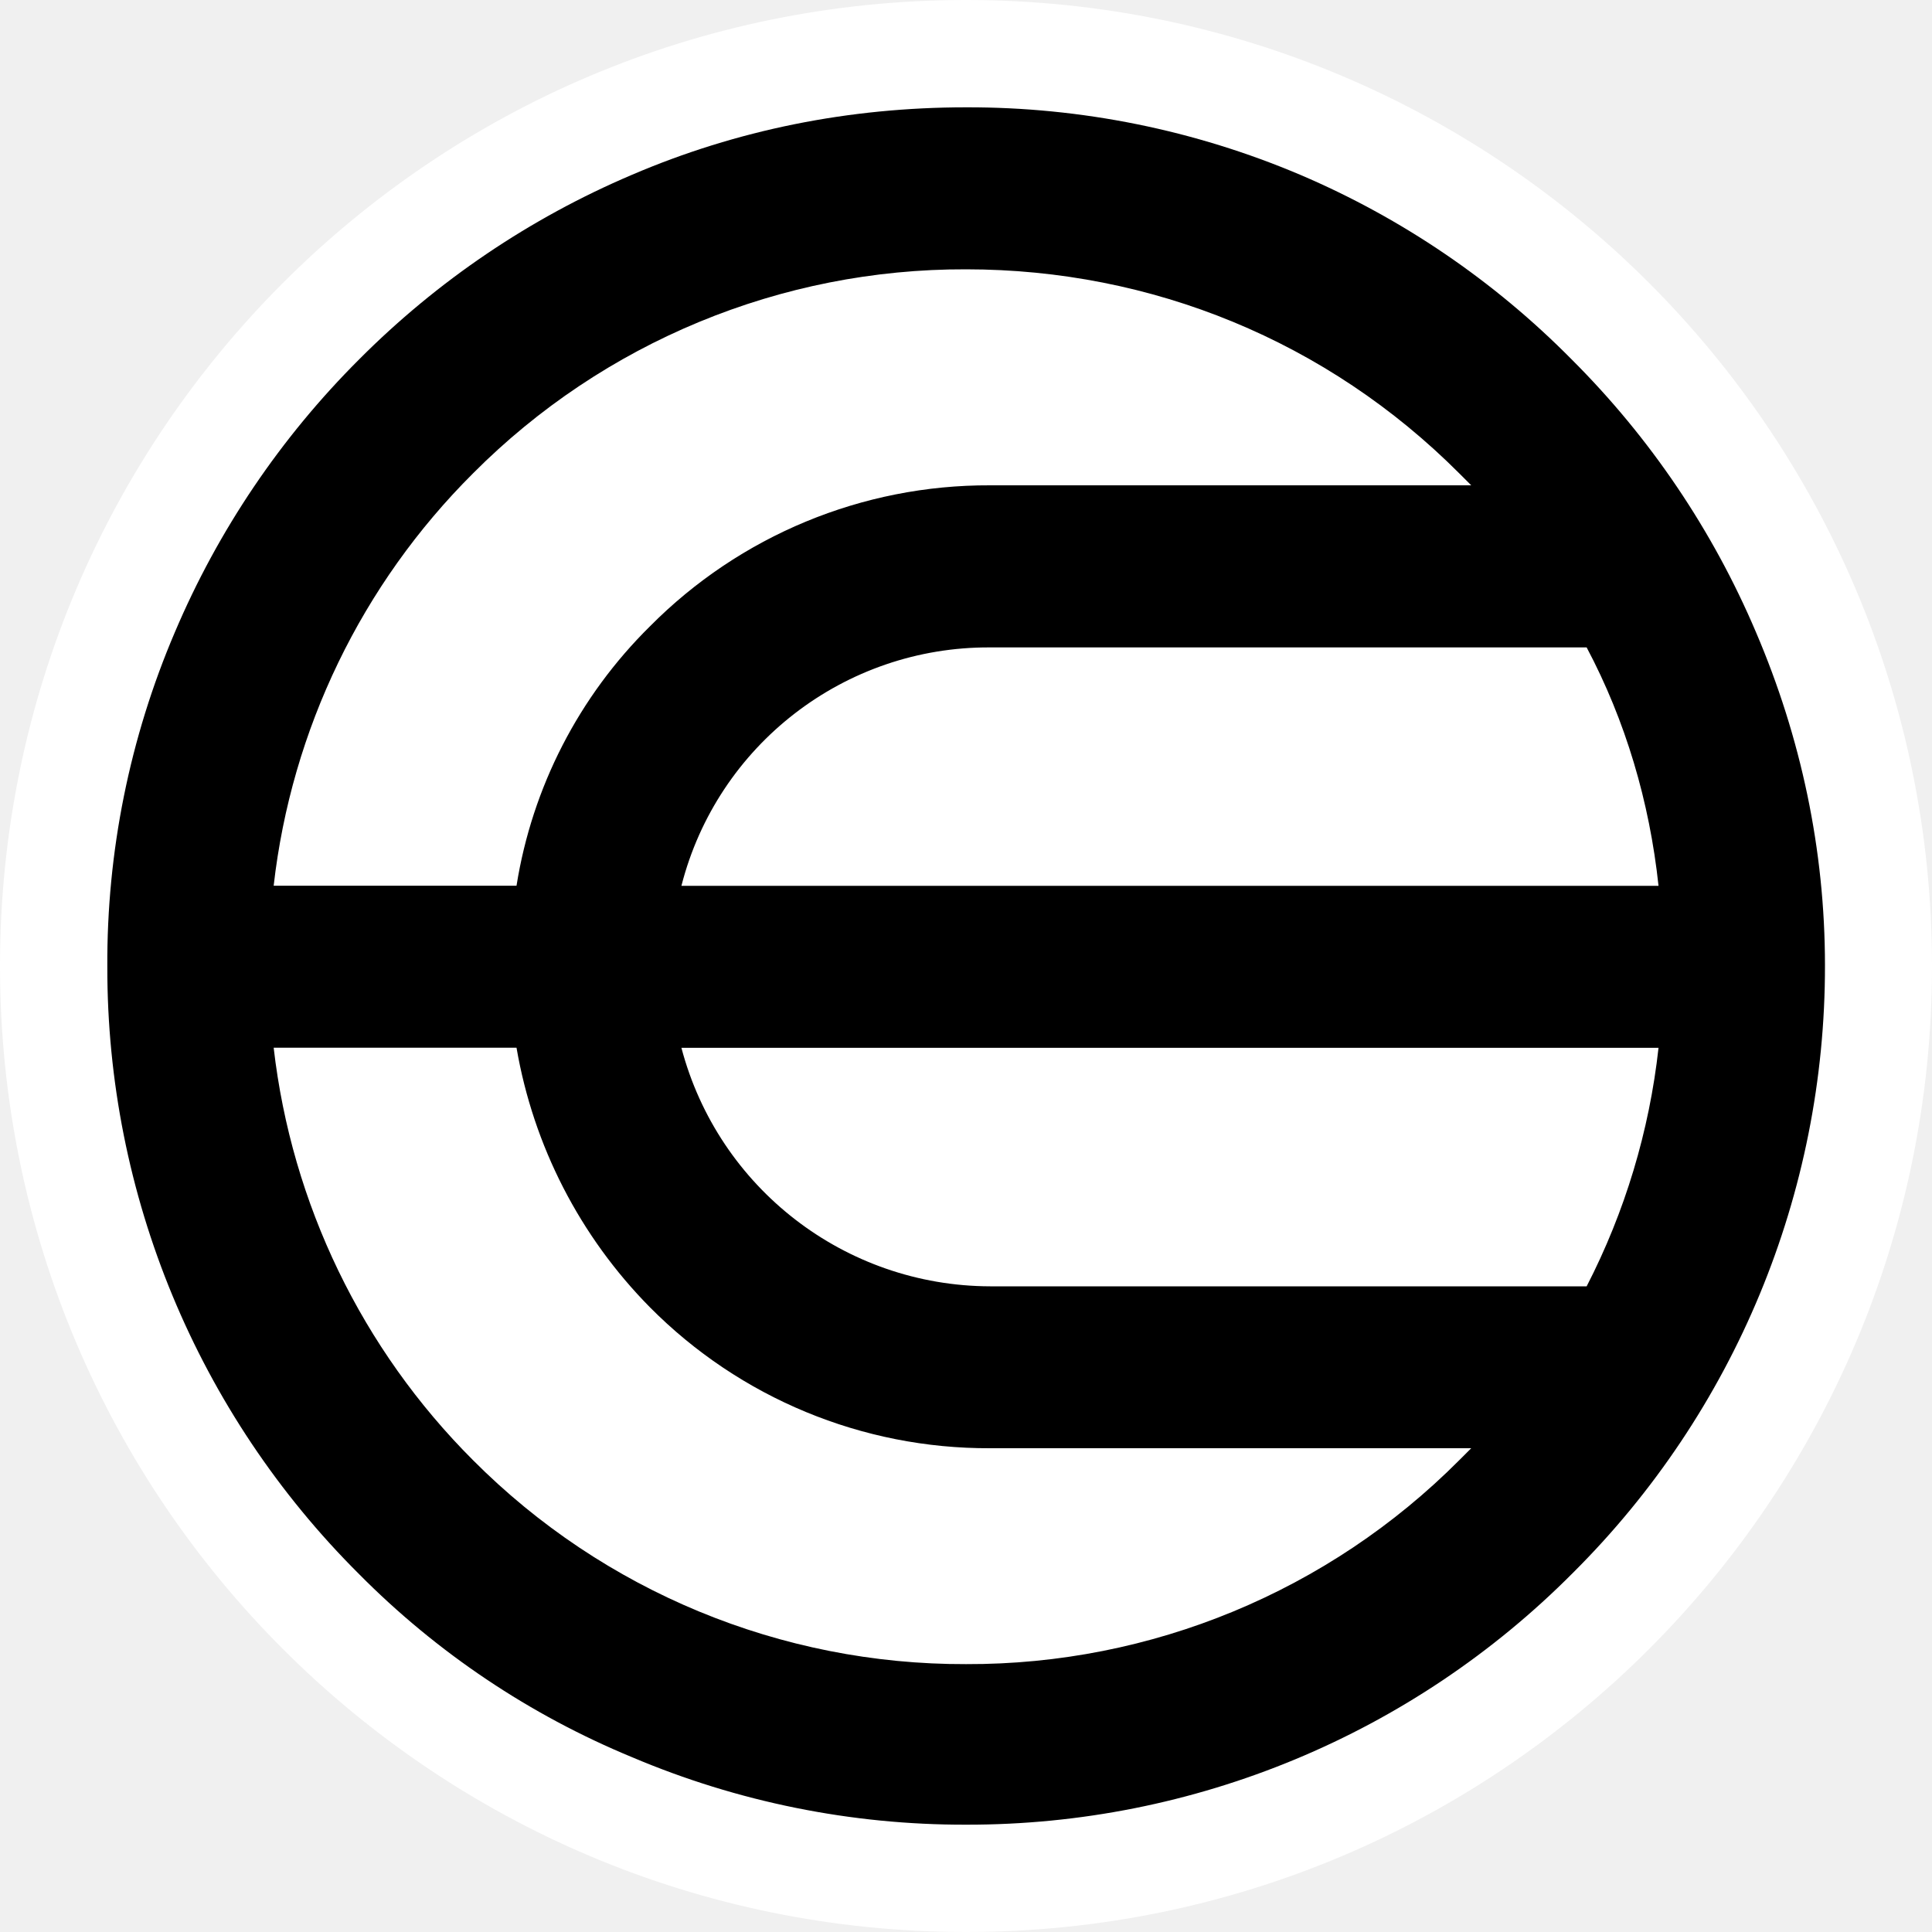
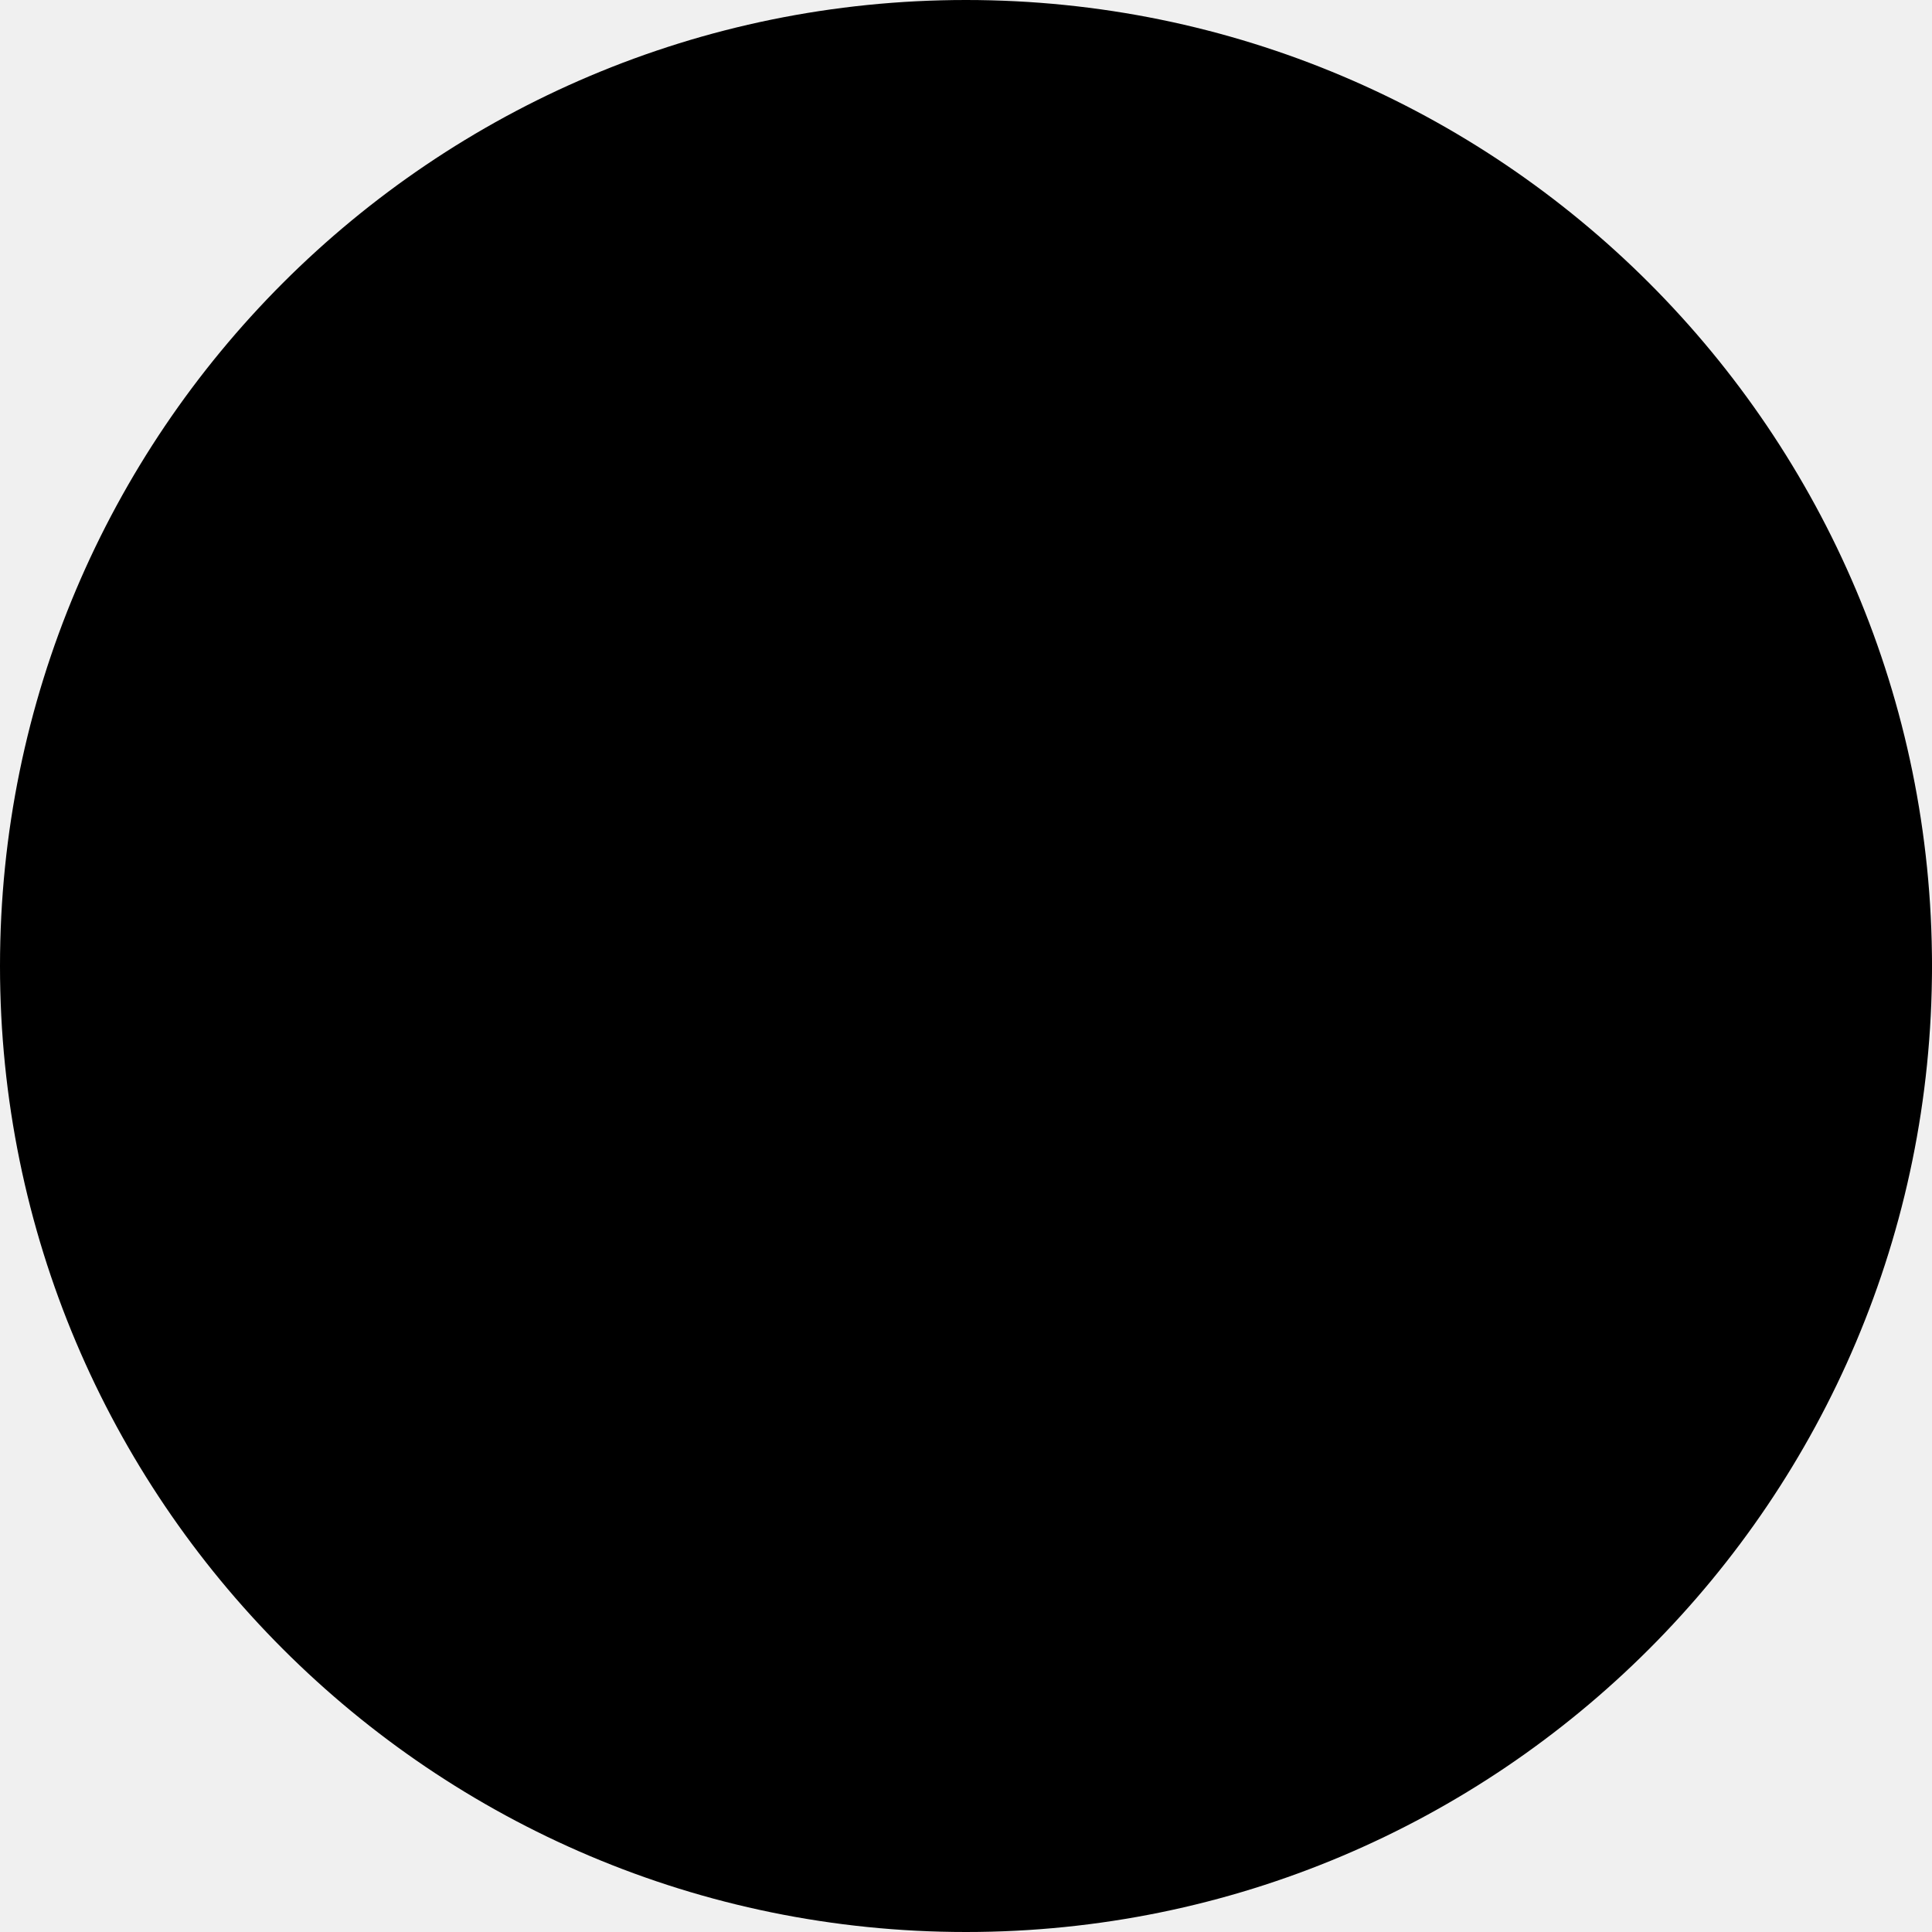
- <svg xmlns="http://www.w3.org/2000/svg" fill="none" viewBox="0 0 20 20">
-   <circle cx="10" cy="10" r="10" fill="#fff" />
-   <path fill="#000" d="M18.178 6.545a8.9 8.9 0 0 0-1.909-2.825 8.8 8.8 0 0 0-2.808-1.91 8.8 8.8 0 0 0-3.46-.699c-1.21 0-2.373.233-3.46.699a8.9 8.9 0 0 0-2.823 1.91A8.9 8.9 0 0 0 1.81 6.545a8.7 8.7 0 0 0-.699 3.463 8.85 8.85 0 0 0 2.607 6.288 8.6 8.6 0 0 0 2.824 1.894 8.8 8.8 0 0 0 3.46.699 8.83 8.83 0 0 0 6.283-2.609 8.85 8.85 0 0 0 2.607-6.288c0-1.195-.249-2.36-.714-3.447M7.054 9.17a3.28 3.28 0 0 1 3.196-2.468h6.175c.403.76.651 1.599.744 2.468zm10.115 1.677a7.1 7.1 0 0 1-.744 2.469H10.25a3.314 3.314 0 0 1-3.196-2.469zM4.897 4.9a7.17 7.17 0 0 1 5.104-2.112c1.924 0 3.74.745 5.105 2.112l.124.124h-4.98a4.93 4.93 0 0 0-3.522 1.46 4.84 4.84 0 0 0-1.381 2.685H2.833A7.17 7.17 0 0 1 4.897 4.9m5.104 12.327a7.17 7.17 0 0 1-5.104-2.111 7.2 7.2 0 0 1-2.064-4.27h2.514a5.04 5.04 0 0 0 1.38 2.686 4.93 4.93 0 0 0 3.523 1.46h4.98l-.124.124A7.17 7.17 0 0 1 10 17.227" />
+ <svg xmlns="http://www.w3.org/2000/svg" preserveAspectRatio="xMidYMid" viewBox="0 0 600.106 600.106">
+   <defs>
+     <clipPath id="logo_worldcoin_svg__a">
+       <path d="M0 0h800v800H0z" />
+     </clipPath>
+     <clipPath id="logo_worldcoin_svg__b">
+       <path d="M0 0h1728v1728H0Z" />
+     </clipPath>
+   </defs>
+   <g clip-path="url(#logo_worldcoin_svg__a)" transform="translate(-99.69 -99.947)">
+     <g stroke="#000" stroke-linecap="round" stroke-miterlimit="10" stroke-width="45.481" clip-path="url(#logo_worldcoin_svg__b)" display="block" transform="translate(-668.3 -668.509)scale(1.2367)">
+       <path d="m1050.504 750.335-189.082.3c-62.608 0-113.366 50.757-113.366 113.365s50.758 113.366 113.366 113.366h182.082M646.74 864h436.767" display="block" />
+       <path d="M863.623 644.117c121.438 0 219.883 98.445 219.883 219.883s-98.445 219.883-219.883 219.883S643.74 985.438 643.74 864s98.445-219.883 219.883-219.883Z" display="block" />
+     </g>
+   </g>
</svg>
